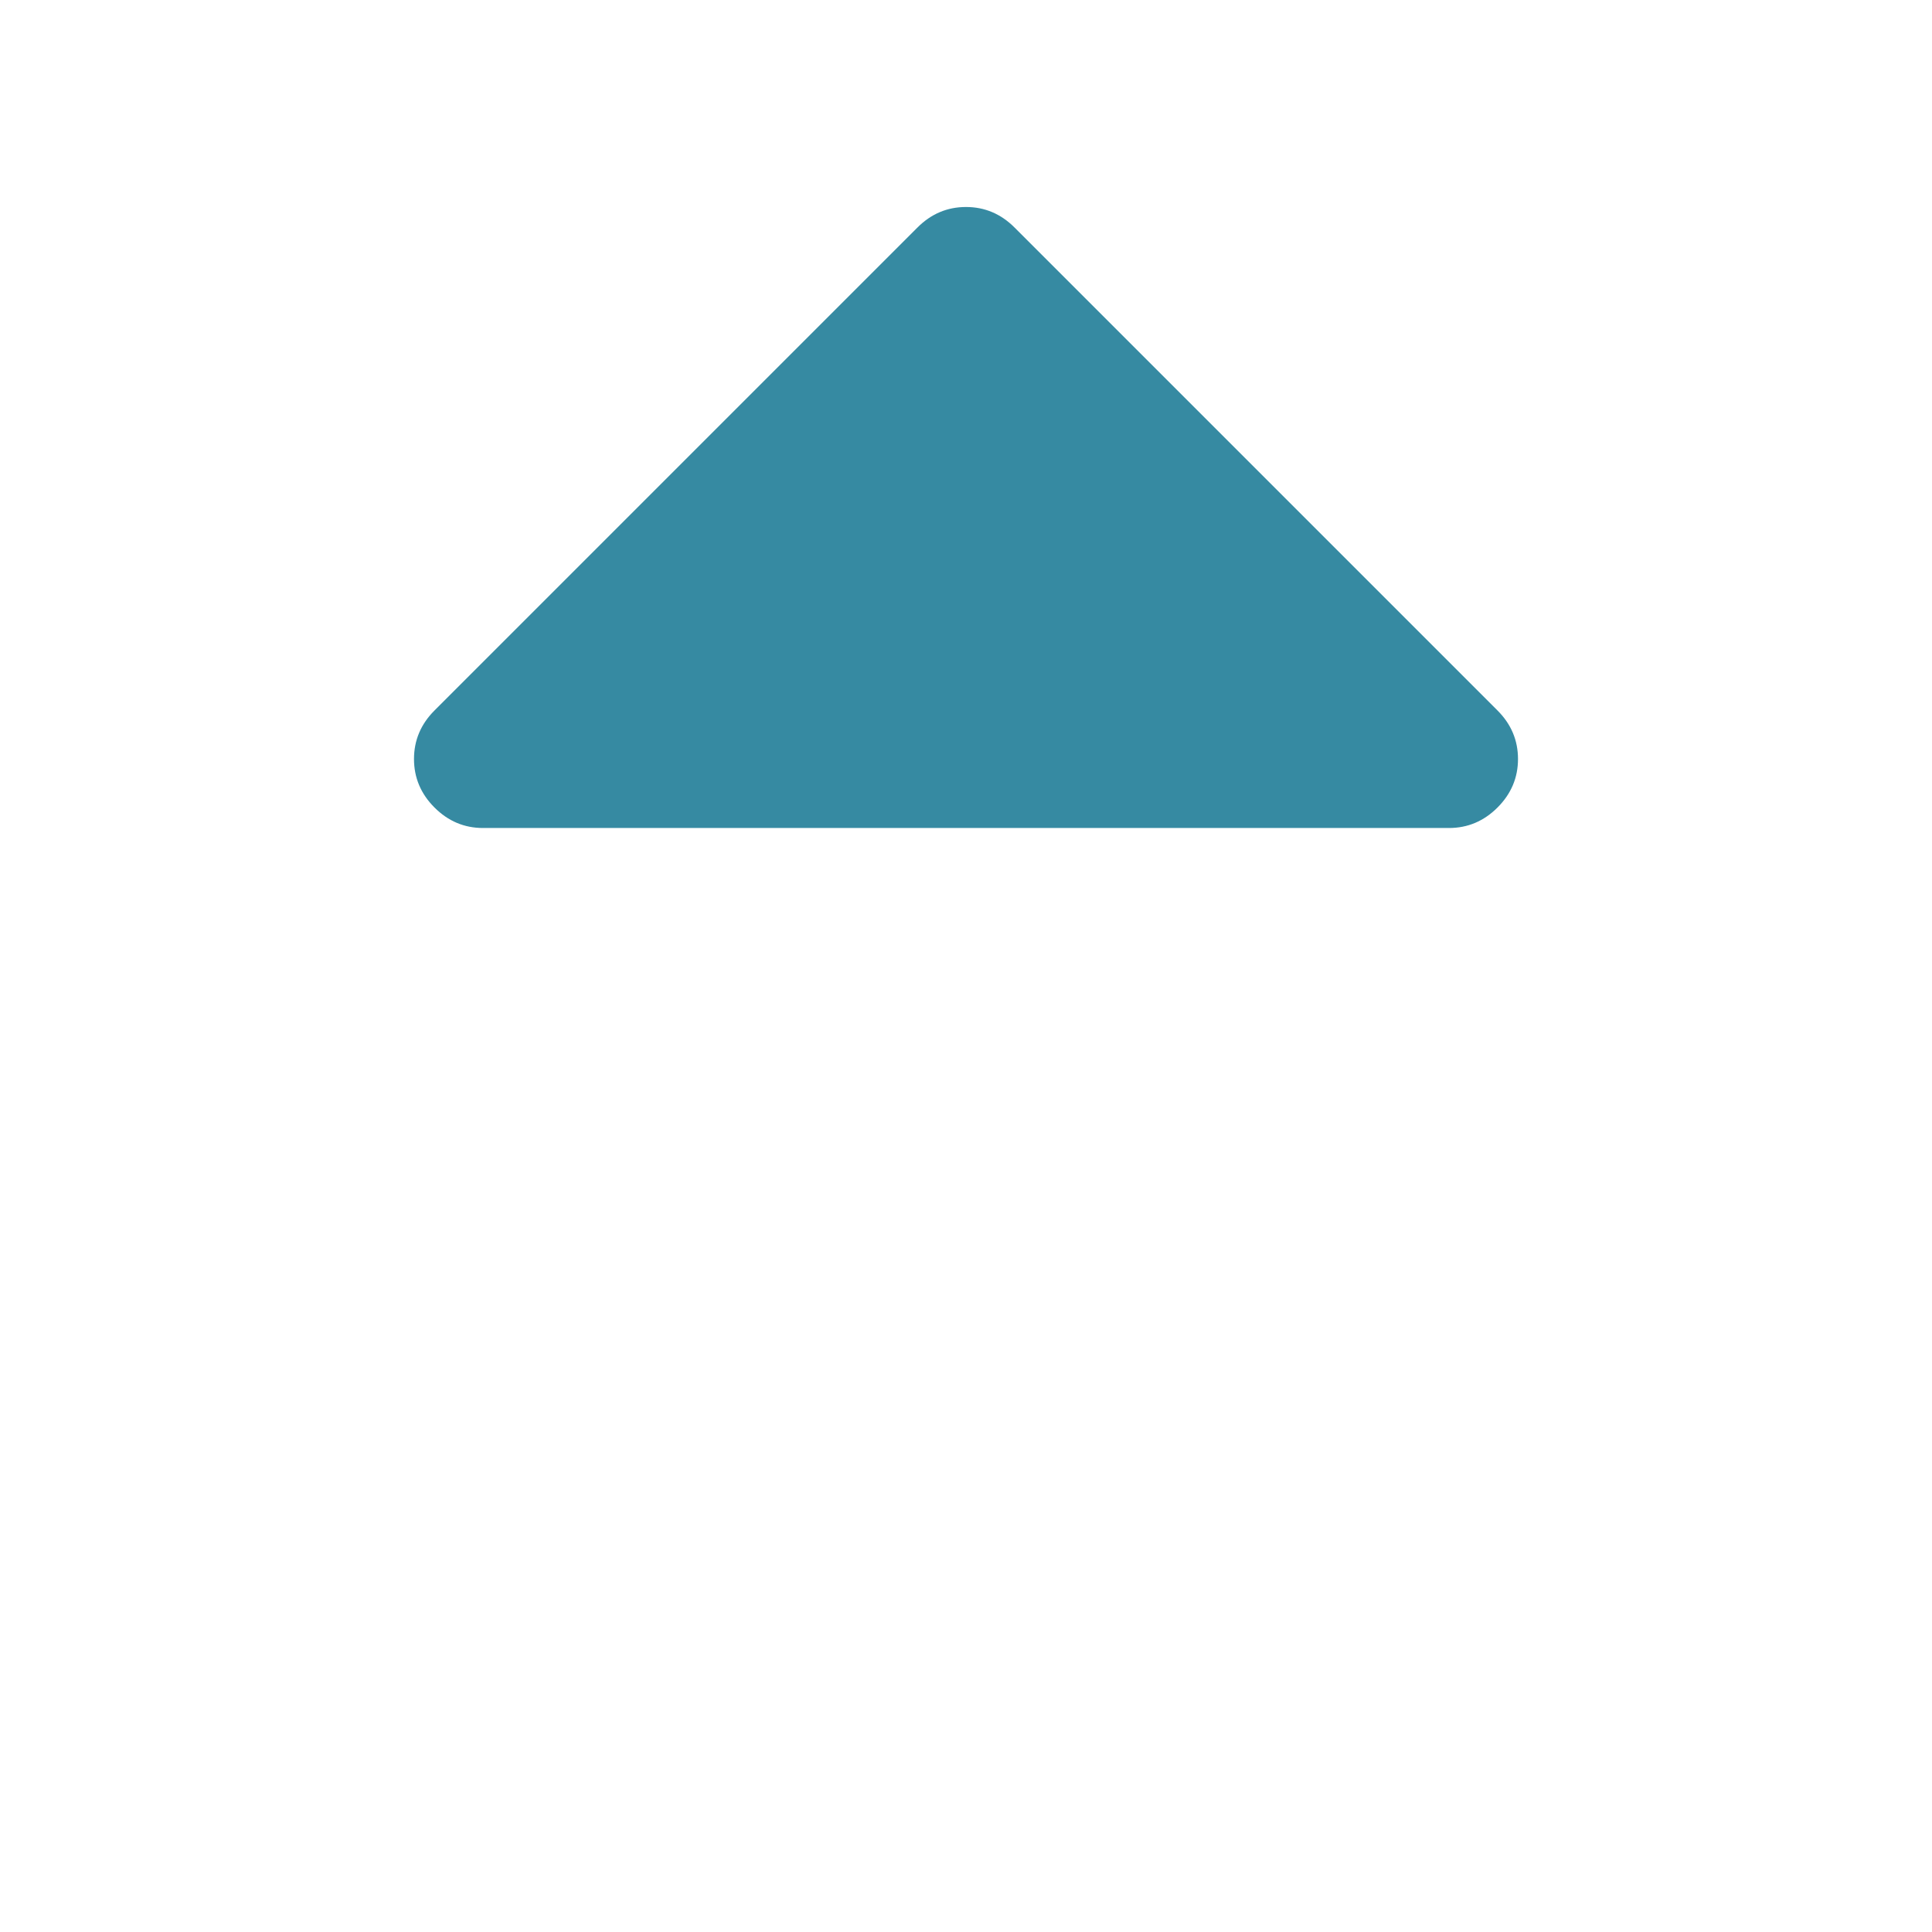
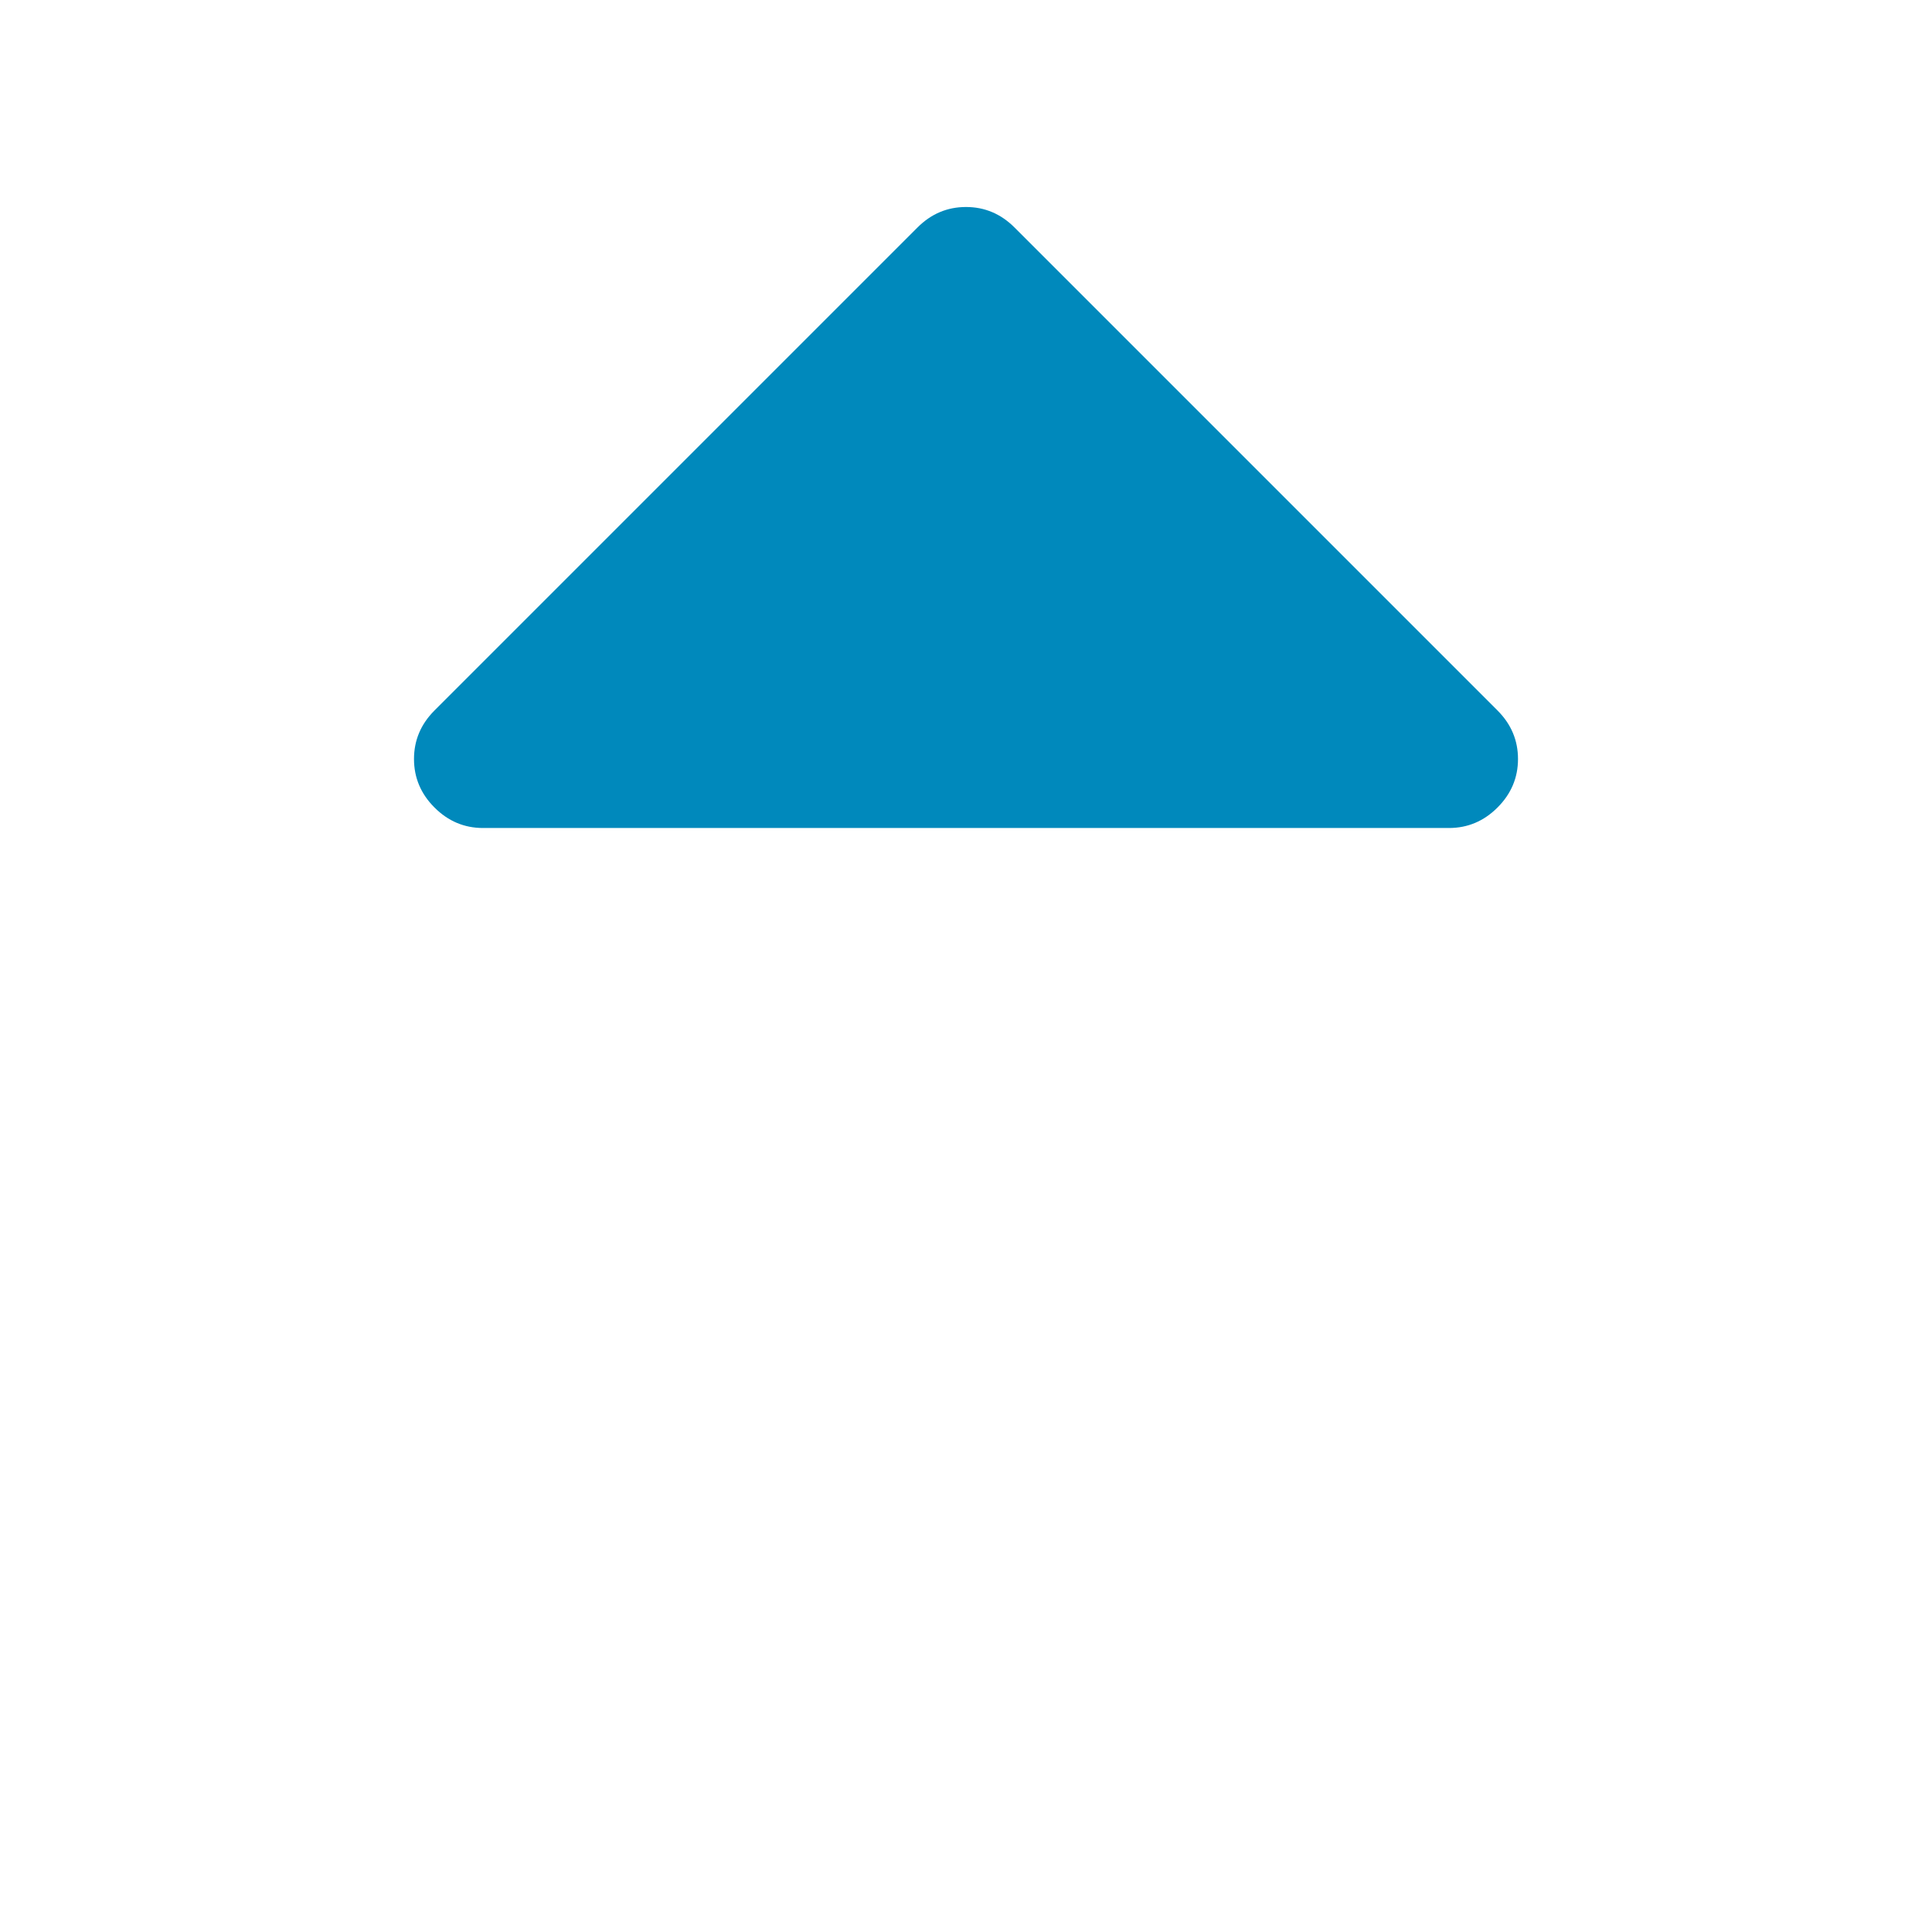
<svg xmlns="http://www.w3.org/2000/svg" width="1792" height="1792" viewBox="0 0 1792 1792">
-   <path style="fill:#368aa2" d="M1408 704q0 26-19 45t-45 19h-896q-26 0-45-19t-19-45 19-45l448-448q19-19 45-19t45 19l448 448q19 19 19 45z" />
+   <path style="fill:#0089bc" d="M1408 704q0 26-19 45t-45 19h-896q-26 0-45-19t-19-45 19-45l448-448q19-19 45-19t45 19l448 448q19 19 19 45z" />
</svg>
